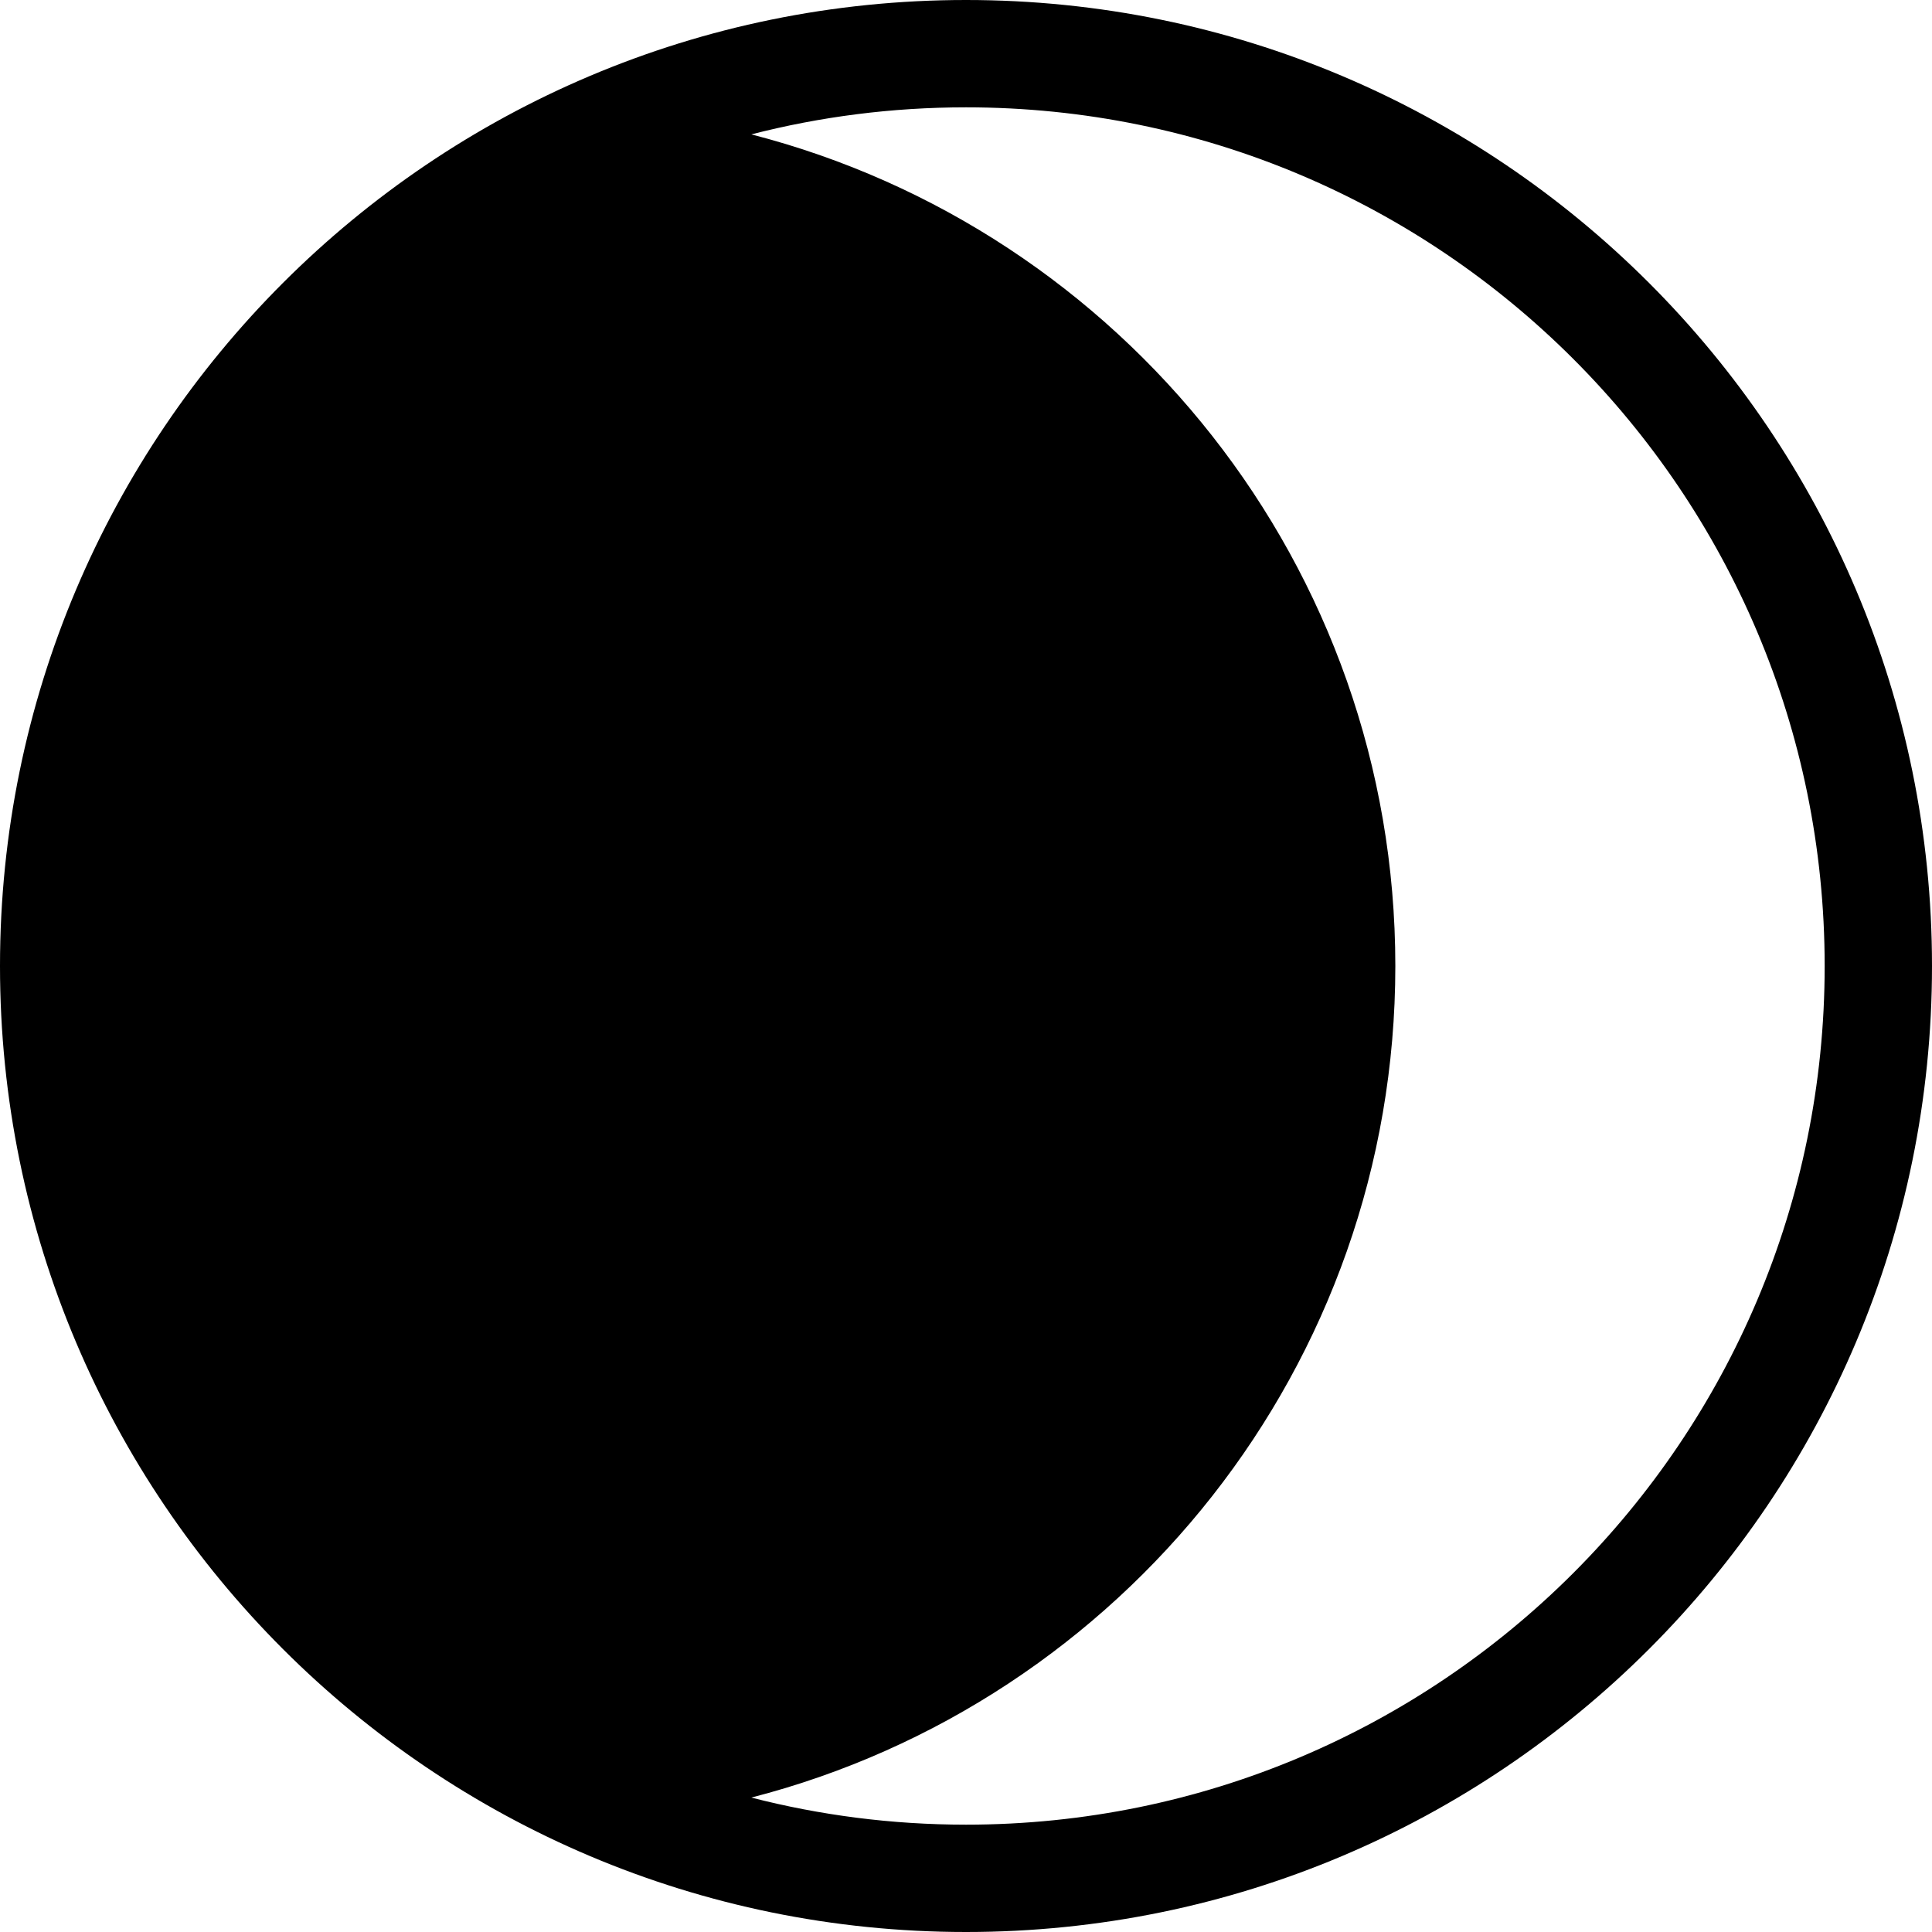
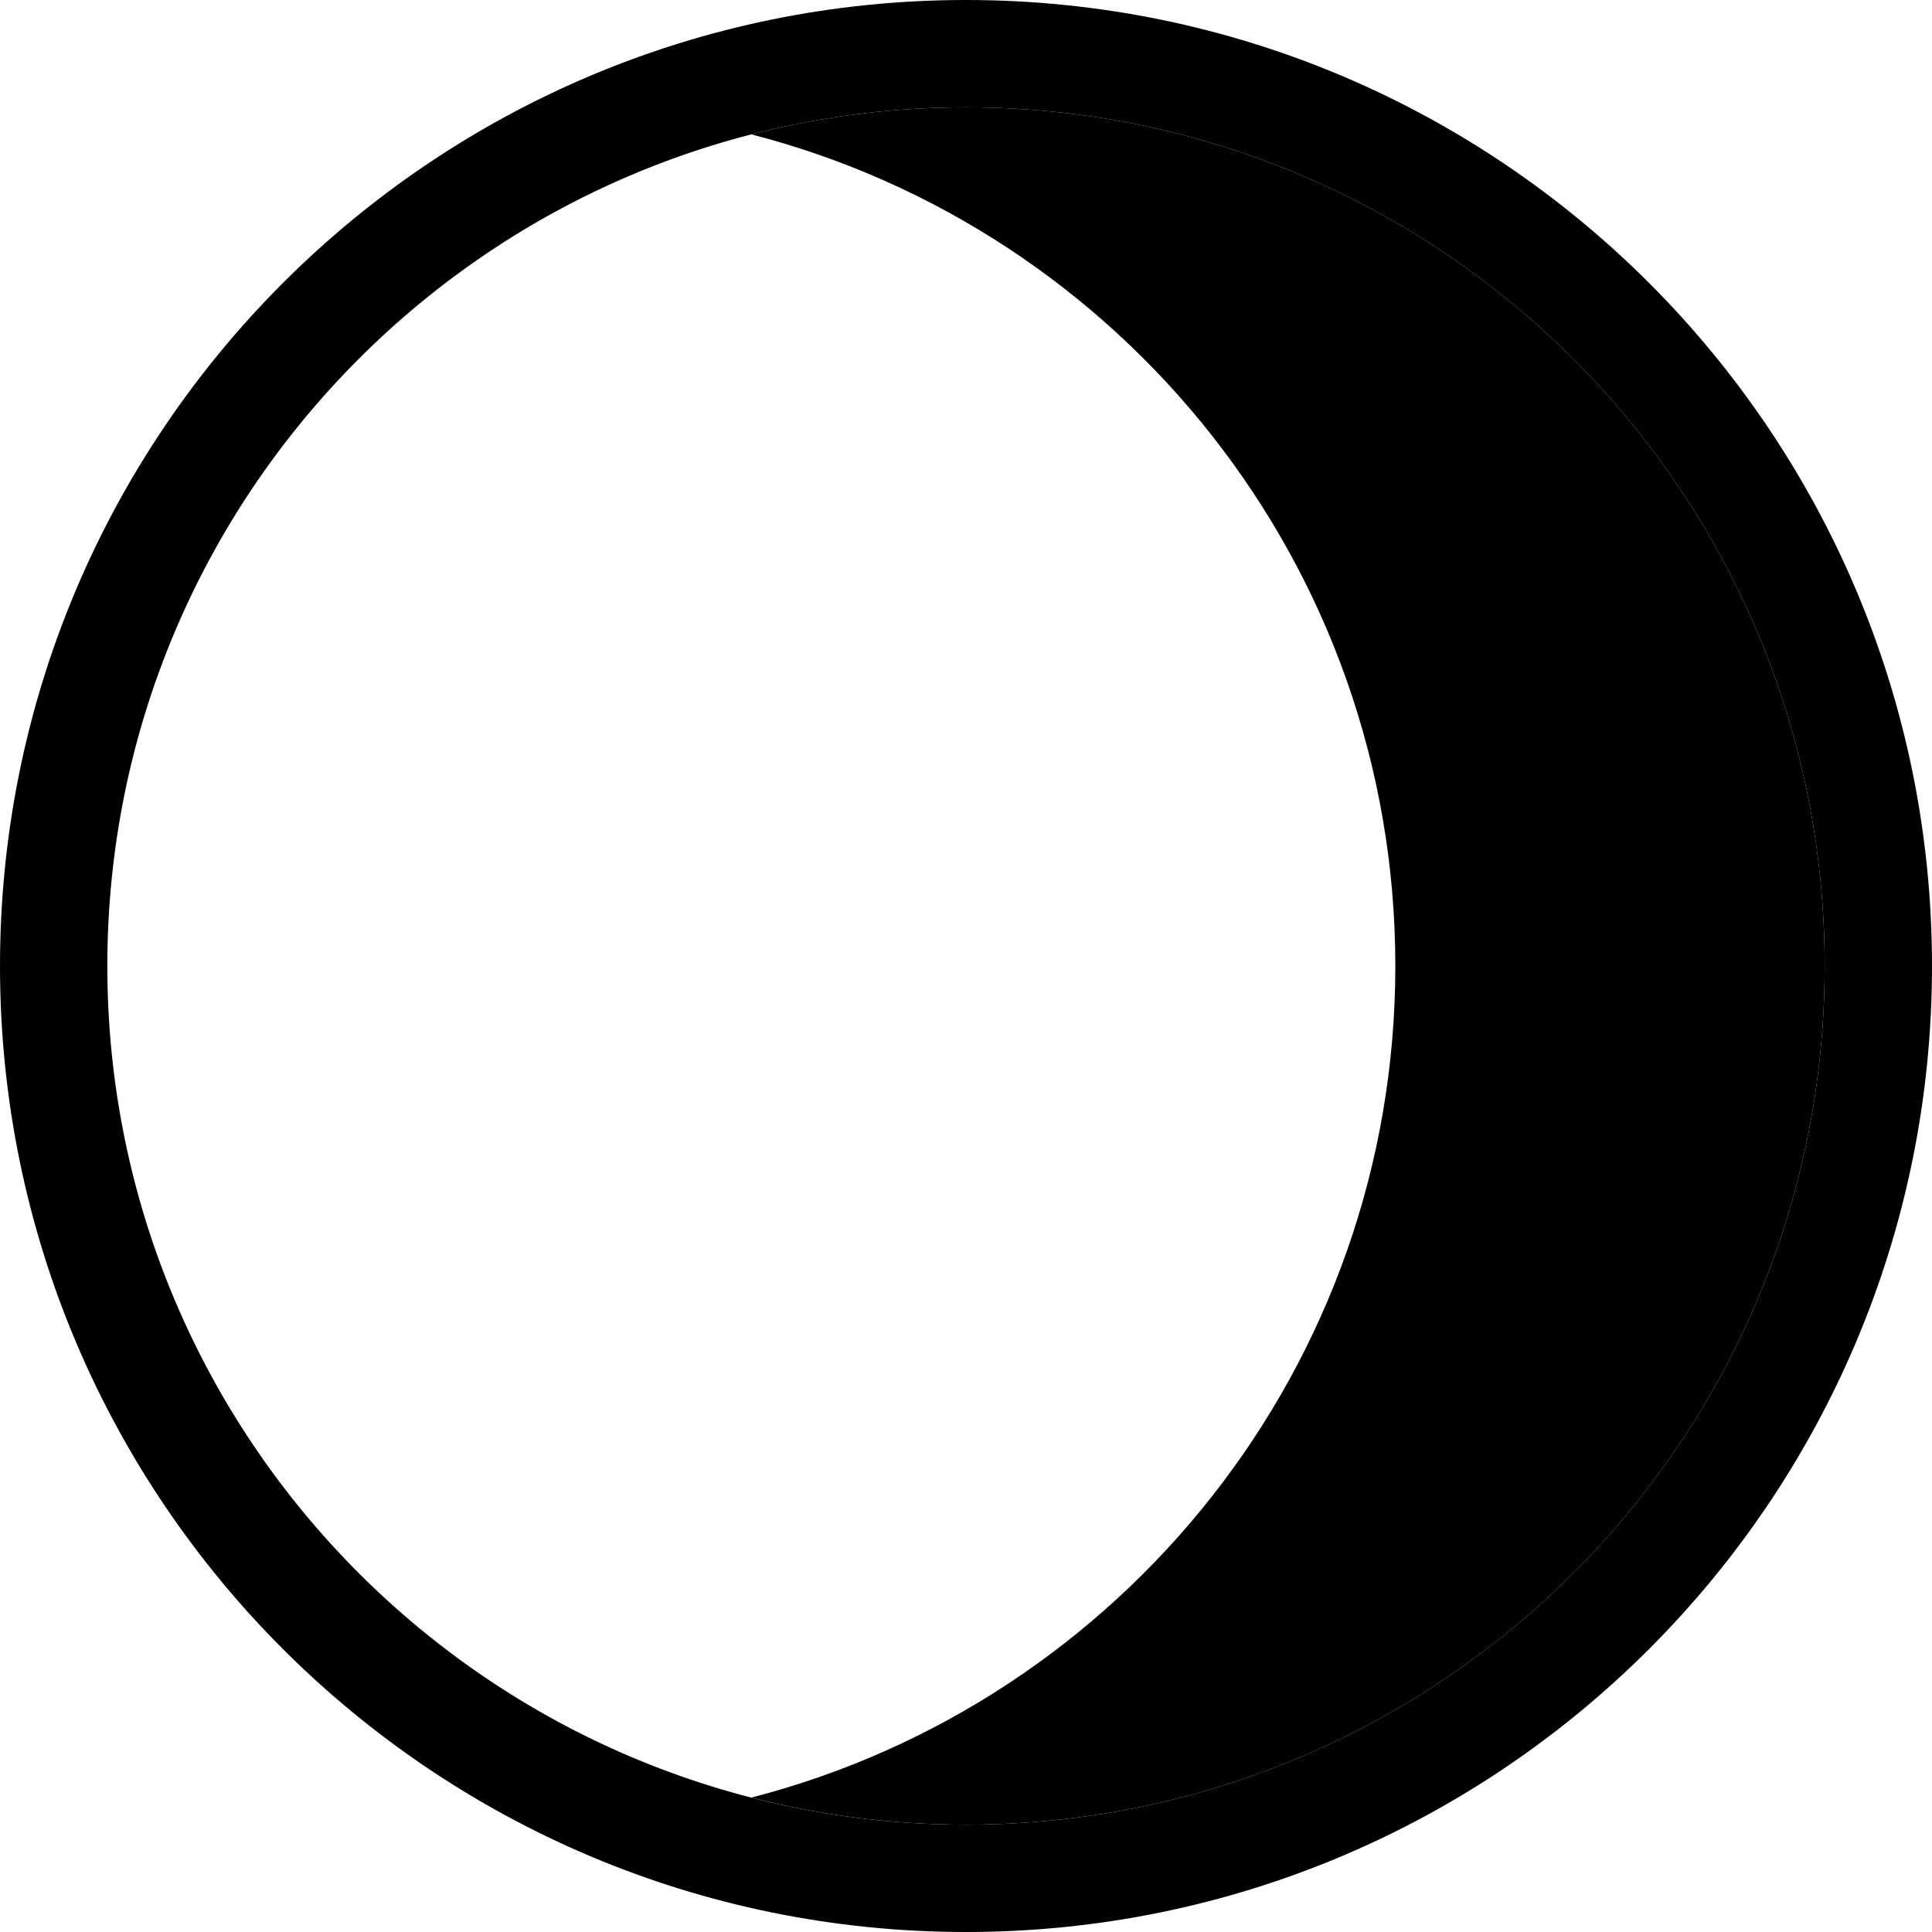
<svg xmlns="http://www.w3.org/2000/svg" width="36" height="36" viewBox="0 0 36 36" fill="none">
-   <path fill-rule="evenodd" clip-rule="evenodd" d="M18 0C27.941 0 36 8.059 36 18C36 27.941 27.941 36 18 36C8.059 36 0 27.941 0 18C0 8.059 8.059 0 18 0ZM18 2C16.619 2 15.278 2.175 14 2.504C20.901 4.28 26 10.545 26 18C26 25.455 20.901 31.719 14 33.495C15.278 33.824 16.619 34 18 34C26.837 34 34 26.837 34 18C34 9.163 26.837 2 18 2Z" fill="black" />
+   <path d="M34 18C34 9.163 26.837 2 18 2C9.163 2 2 9.163 2 18C2 26.837 9.163 34 18 34V36C8.059 36 0 27.941 0 18C0 8.059 8.059 0 18 0C27.941 0 36 8.059 36 18C36 27.941 27.941 36 18 36V34C26.837 34 34 26.837 34 18Z" fill="black" />
+   <path d="M18 2C26.837 2 34 9.163 34 18C34 26.837 26.837 34 18 34C16.619 34 15.278 33.824 14 33.495C20.901 31.719 26 25.455 26 18C26 10.545 20.901 4.28 14 2.504C15.278 2.175 16.619 2 18 2Z" fill="black" />
</svg>
